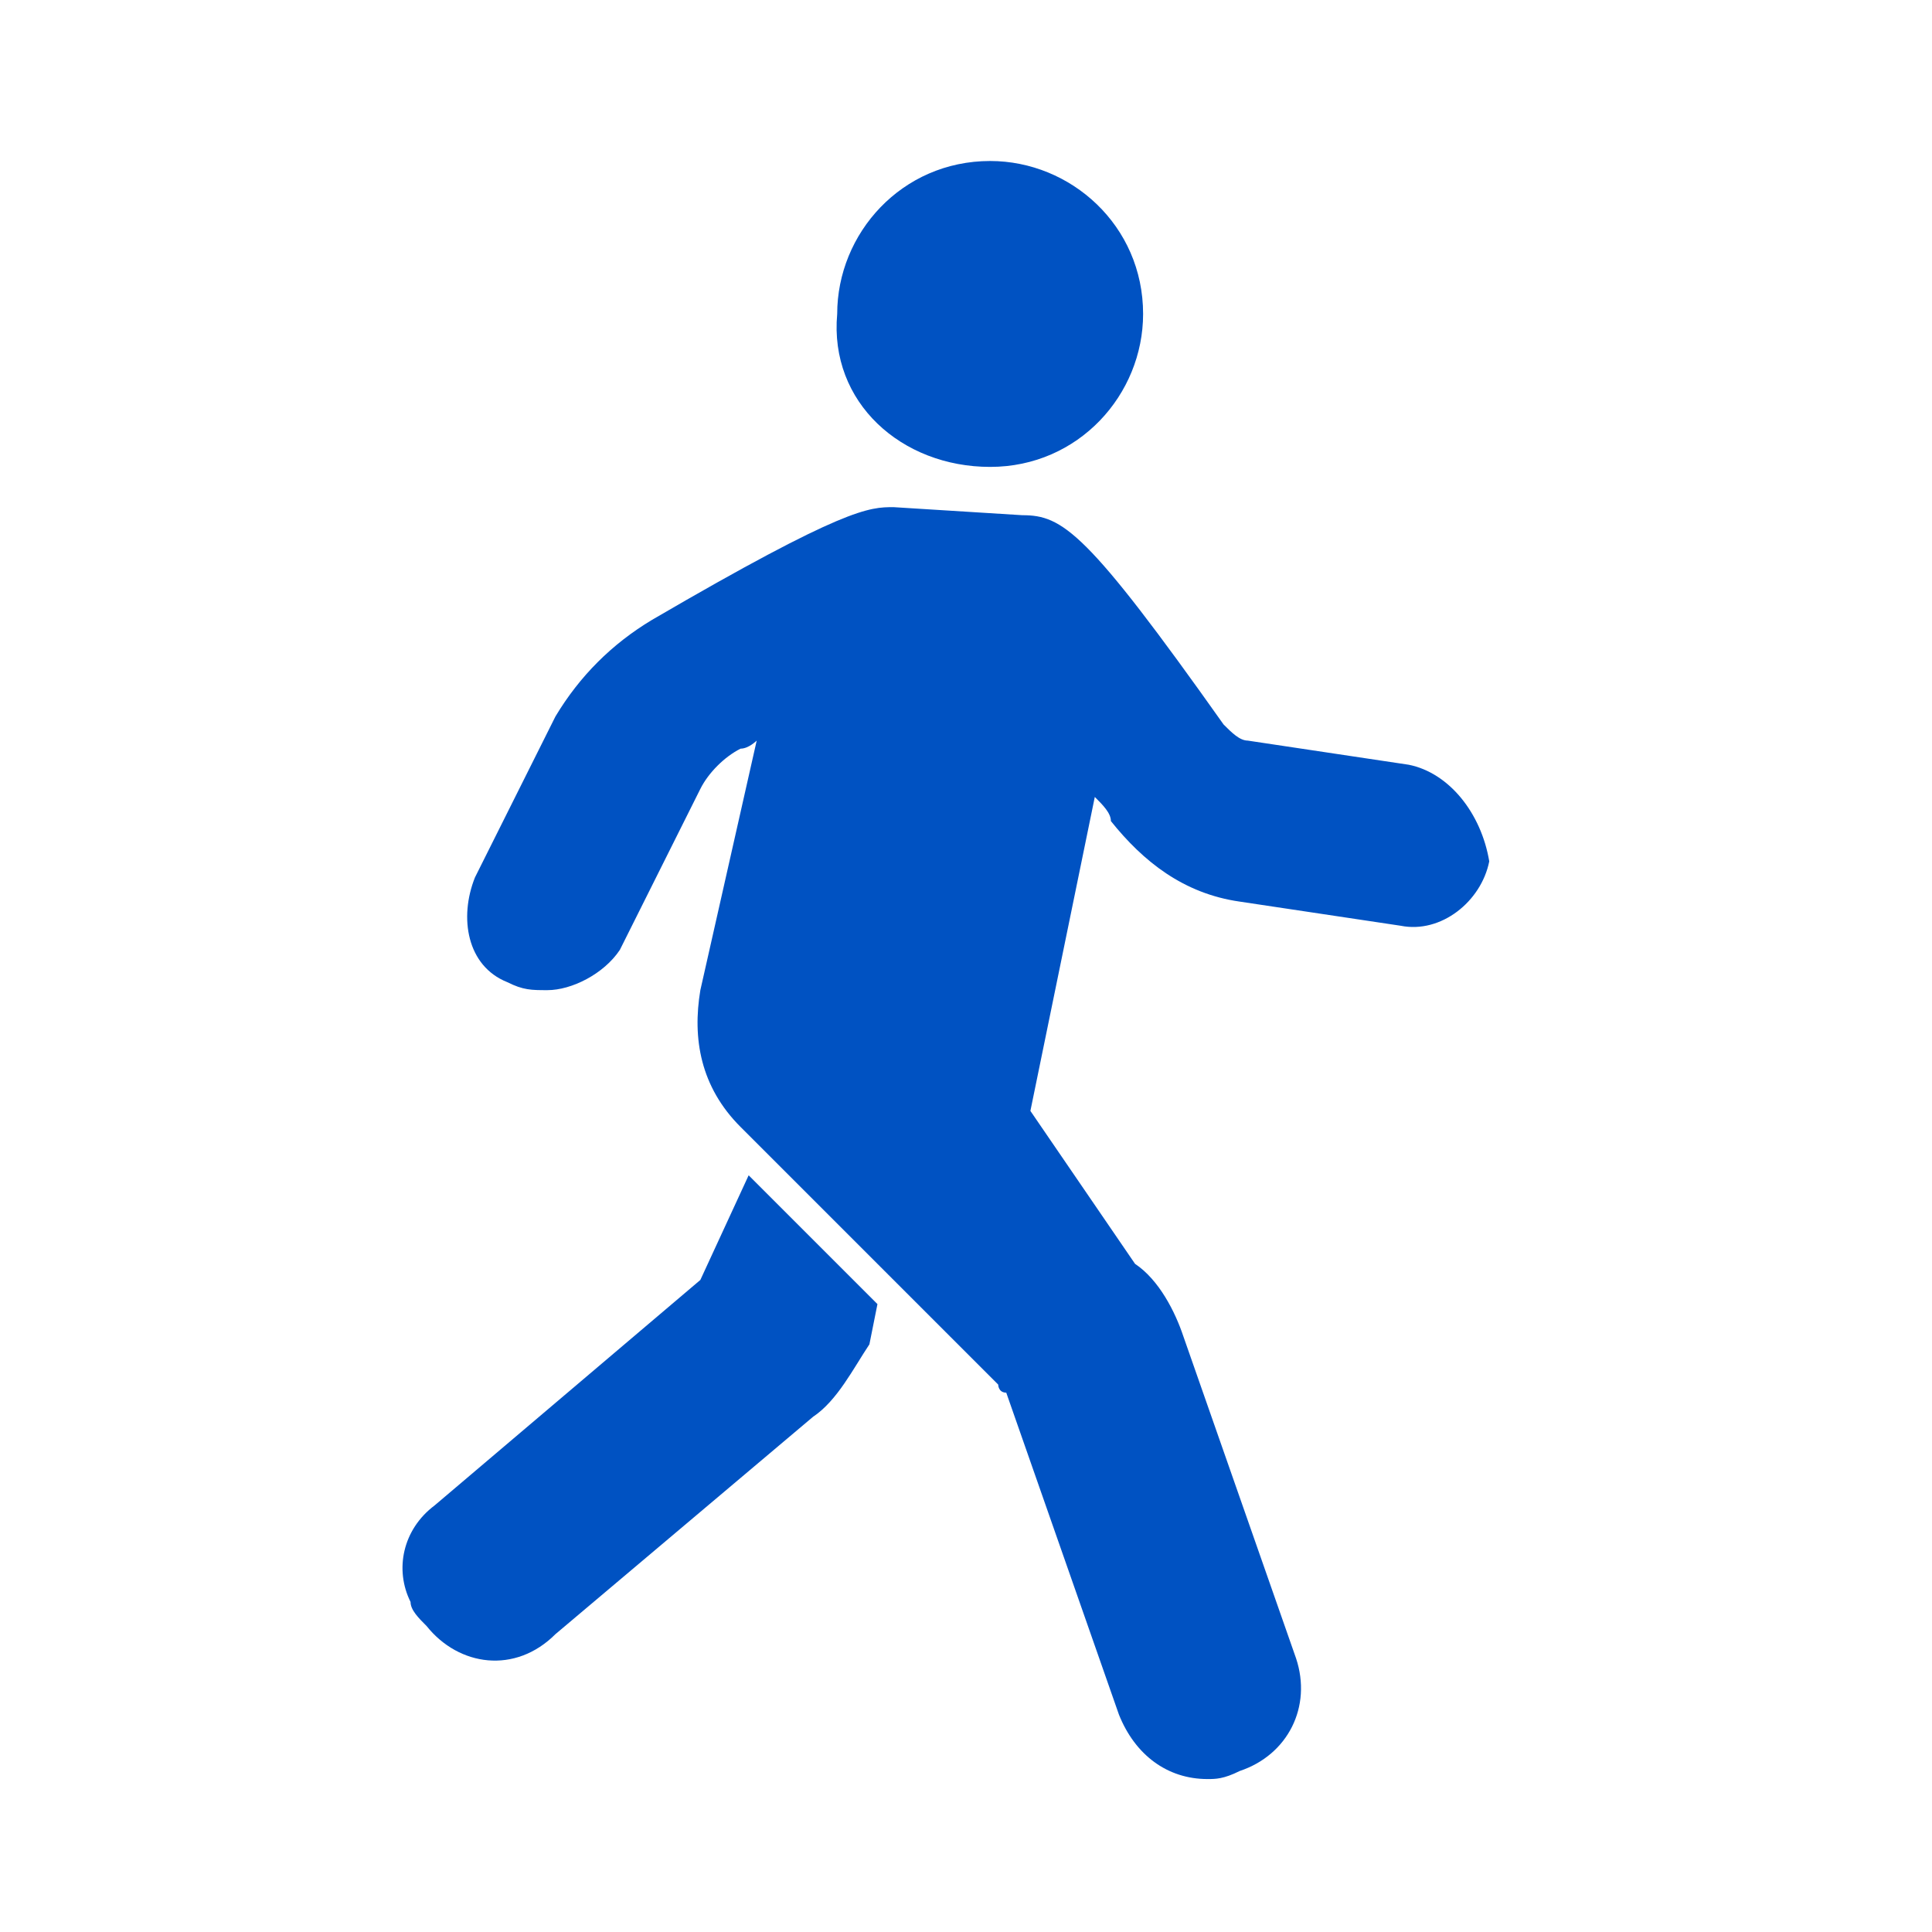
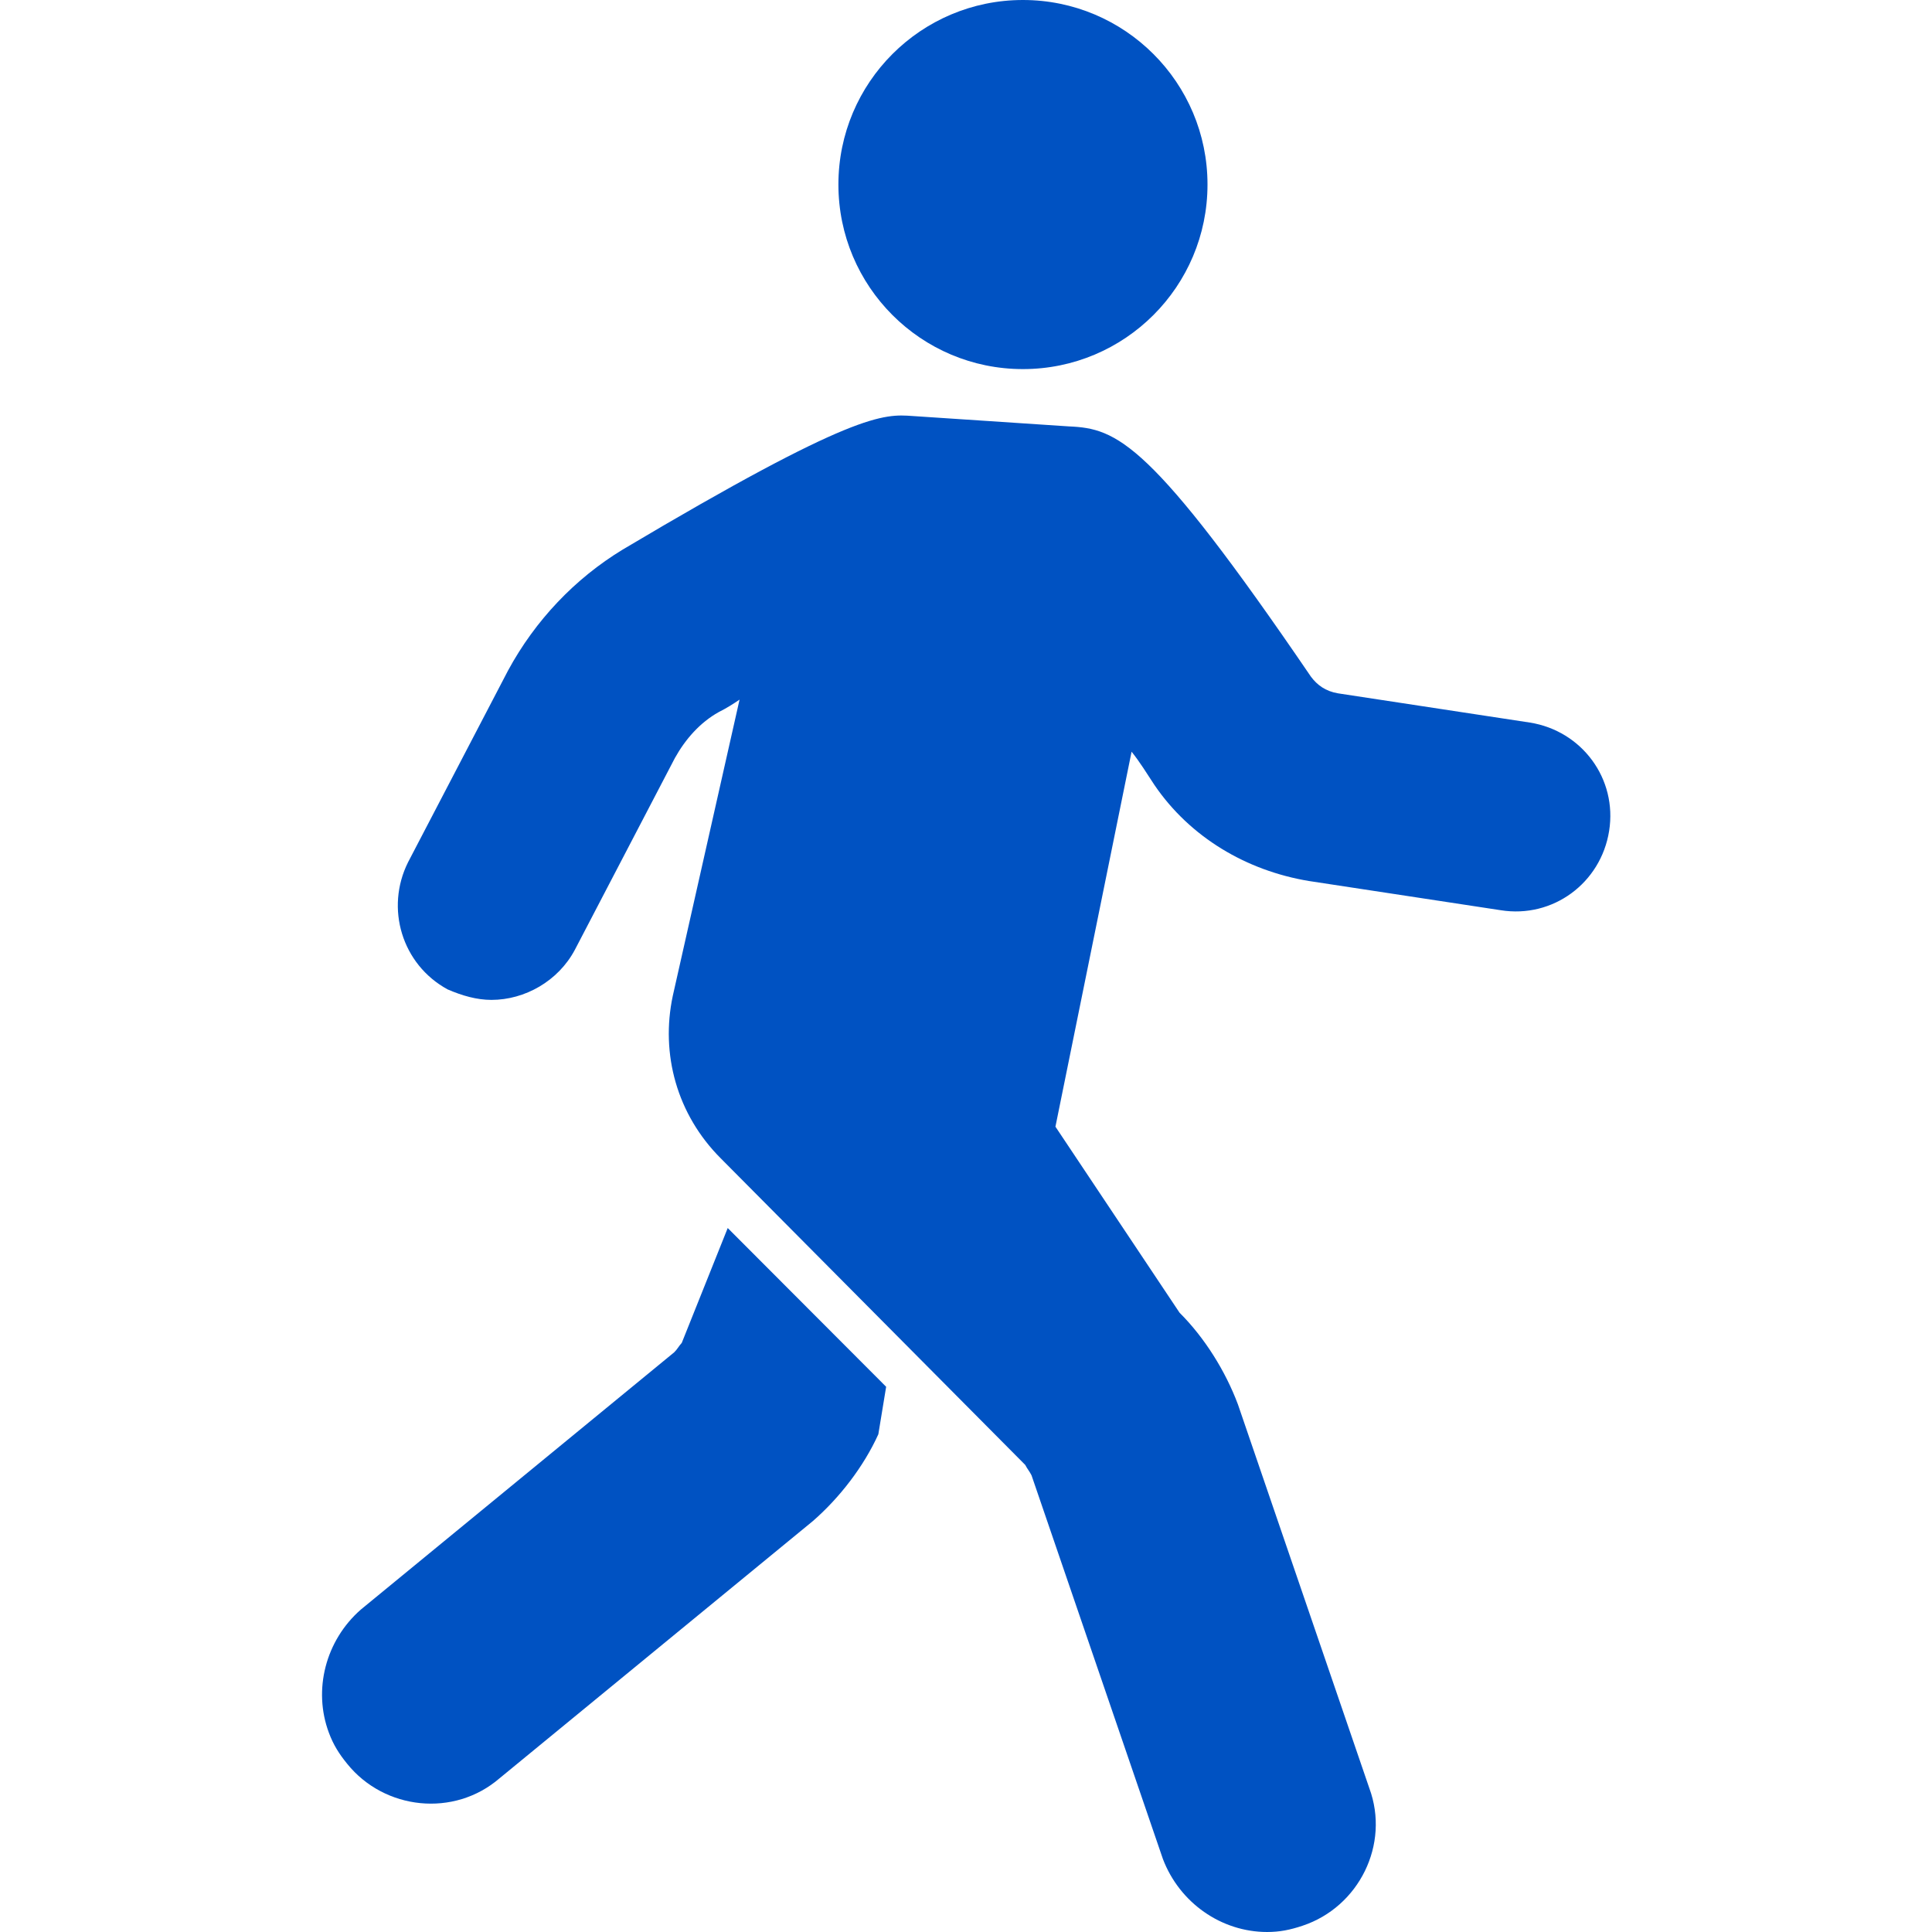
- <svg xmlns="http://www.w3.org/2000/svg" version="1.1" id="Layer_1" x="0px" y="0px" viewBox="0 0 24 24" style="enable-background:new 0 0 24 24;" xml:space="preserve">
-   <style type="text/css">
- 	.st0{fill:#0052C2;}
- 	.st1{fill:none;}
- </style>
-   <g>
-     <path class="st0" d="M17.5,9.5l-2-0.3c-0.1,0-0.2-0.1-0.3-0.2c-1.7-2.4-2-2.6-2.5-2.6l-1.6-0.1c-0.3,0-0.6,0-3,1.4   C7.6,8,7.2,8.4,6.9,8.9l-1,2c-0.2,0.5-0.1,1.1,0.4,1.3c0.2,0.1,0.3,0.1,0.5,0.1c0.3,0,0.7-0.2,0.9-0.5l1-2c0.1-0.2,0.3-0.4,0.5-0.5   c0.1,0,0.2-0.1,0.2-0.1l-0.7,3.1c-0.1,0.6,0,1.2,0.5,1.7l3.2,3.2c0,0,0,0.1,0.1,0.1l1.4,4c0.2,0.5,0.6,0.8,1.1,0.8   c0.1,0,0.2,0,0.4-0.1c0.6-0.2,0.9-0.8,0.7-1.4l-1.4-4c-0.1-0.3-0.3-0.7-0.6-0.9l-1.3-1.9l0.8-3.9c0.1,0.1,0.2,0.2,0.2,0.3   c0.4,0.5,0.9,0.9,1.6,1l2,0.3c0.5,0.1,1-0.3,1.1-0.8C18.4,10.1,18,9.6,17.5,9.5z" />
-     <path class="st0" d="M12.3,5.8c1.1,0,1.9-0.9,1.9-1.9c0-1.1-0.9-1.9-1.9-1.9c-1.1,0-1.9,0.9-1.9,1.9C10.3,5,11.2,5.8,12.3,5.8z" />
-     <path class="st0" d="M8.7,15.9C8.7,15.9,8.7,16,8.7,15.9l-3.3,2.8C5,19,4.9,19.5,5.1,19.9c0,0.1,0.1,0.2,0.2,0.3   c0.4,0.5,1.1,0.6,1.6,0.1l3.2-2.7c0.3-0.2,0.5-0.6,0.7-0.9l0.1-0.5l-1.6-1.6L8.7,15.9z" />
-   </g>
-   <rect class="st1" width="24" height="24" />
+ <svg xmlns="http://www.w3.org/2000/svg" width="24" height="24" viewBox="0 0 24 24" fill="none">
+   <path d="M5.069 10.711L6.312 8.328C6.649 7.707 7.141 7.188 7.737 6.826C10.612 5.116 10.975 5.142 11.337 5.168L13.28 5.297C13.876 5.323 14.29 5.479 16.285 8.406C16.363 8.51 16.466 8.587 16.622 8.613L19.005 8.976C19.652 9.079 20.093 9.675 19.989 10.323C19.886 10.97 19.29 11.411 18.642 11.307L16.259 10.944C15.482 10.815 14.783 10.4 14.342 9.753C14.239 9.597 14.161 9.468 14.057 9.338L13.111 13.996L14.653 16.307C14.964 16.617 15.223 17.032 15.378 17.446L17.01 22.213C17.269 22.912 16.881 23.689 16.181 23.922C16.026 23.974 15.896 24 15.741 24C15.171 24 14.653 23.637 14.446 23.093L12.814 18.327C12.788 18.275 12.762 18.249 12.736 18.198L8.954 14.39C8.41 13.846 8.203 13.095 8.358 12.369L9.187 8.691C9.11 8.743 9.032 8.794 8.928 8.846C8.695 8.976 8.514 9.183 8.384 9.416L7.141 11.799C6.934 12.188 6.519 12.421 6.105 12.421C5.923 12.421 5.742 12.369 5.561 12.291C4.991 11.981 4.784 11.281 5.069 10.711Z" fill="#0052C2" />
+   <path d="M12.707 4.585C13.973 4.585 15 3.559 15 2.292C15 1.026 13.973 0 12.707 0C11.441 0 10.415 1.026 10.415 2.292C10.415 3.559 11.441 4.585 12.707 4.585Z" fill="#0052C2" />
+   <path d="M8.375 16.799L4.482 19.995C4.044 20.379 3.886 20.993 4.086 21.526C4.14 21.671 4.21 21.785 4.314 21.912C4.777 22.485 5.64 22.578 6.205 22.091L10.098 18.895C10.432 18.604 10.73 18.216 10.911 17.817L11.008 17.227L9.04 15.255L8.469 16.682C8.43 16.724 8.417 16.758 8.375 16.799Z" fill="#0052C2" />
</svg>
